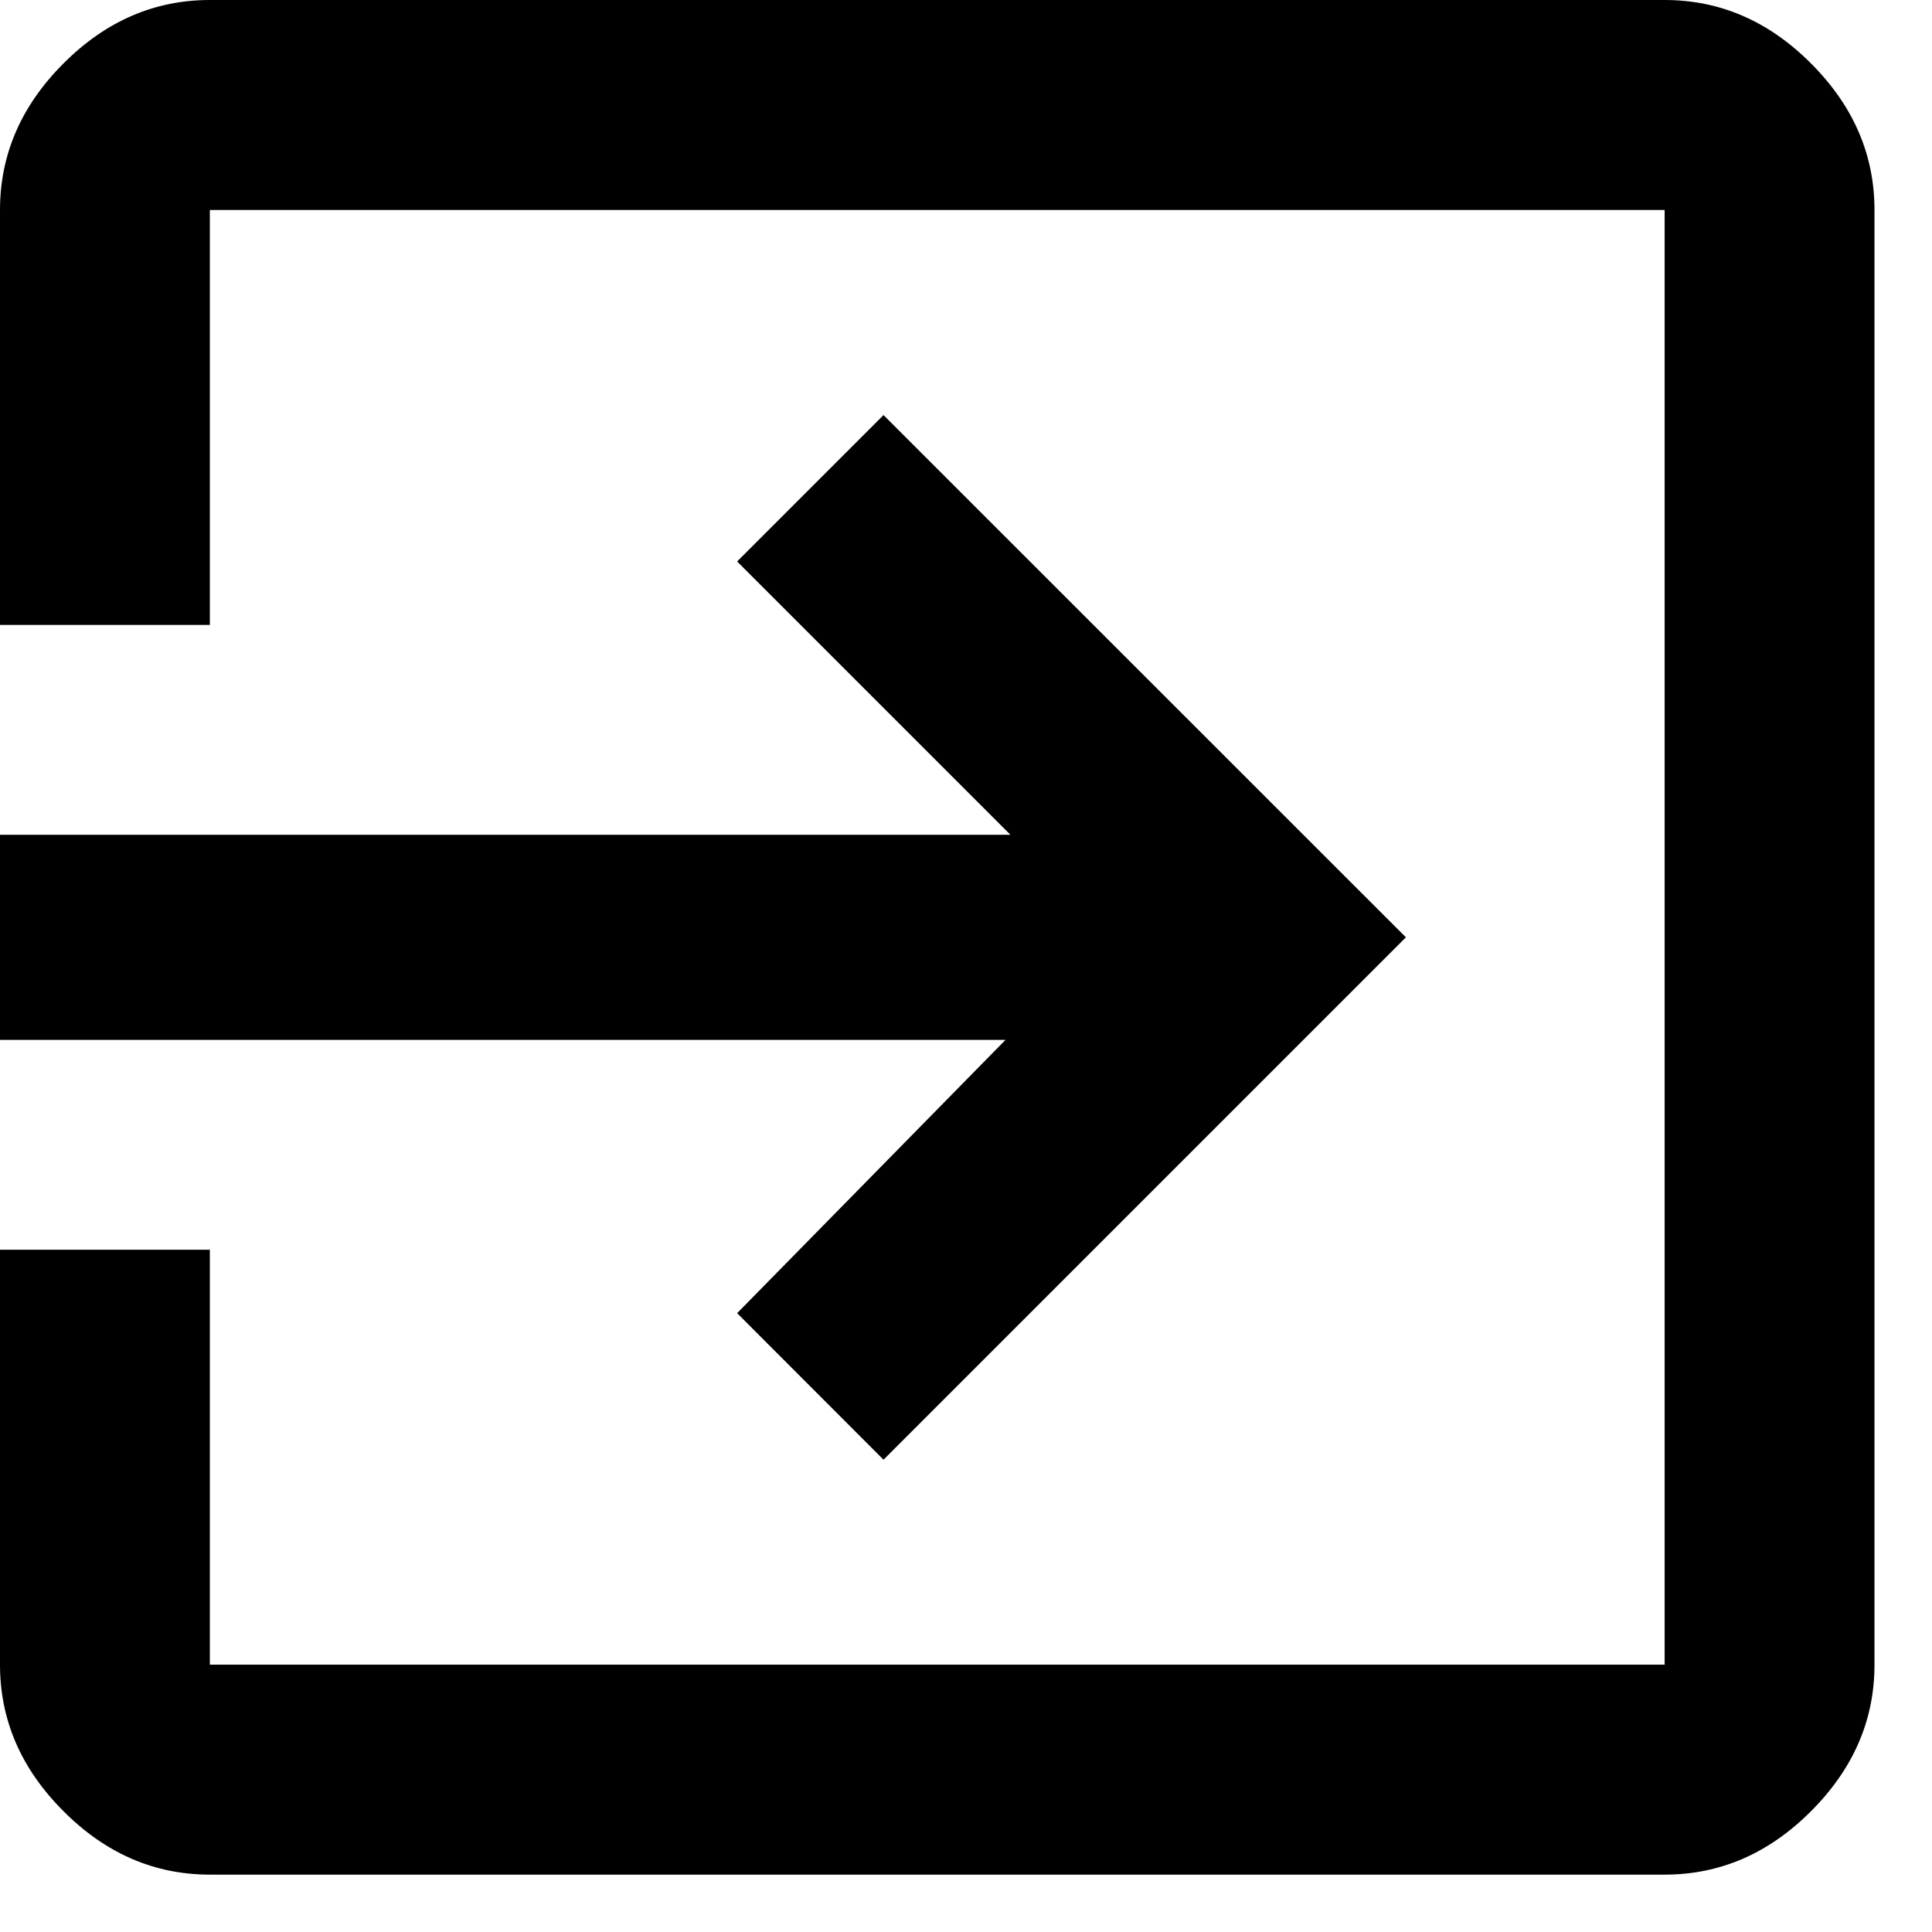
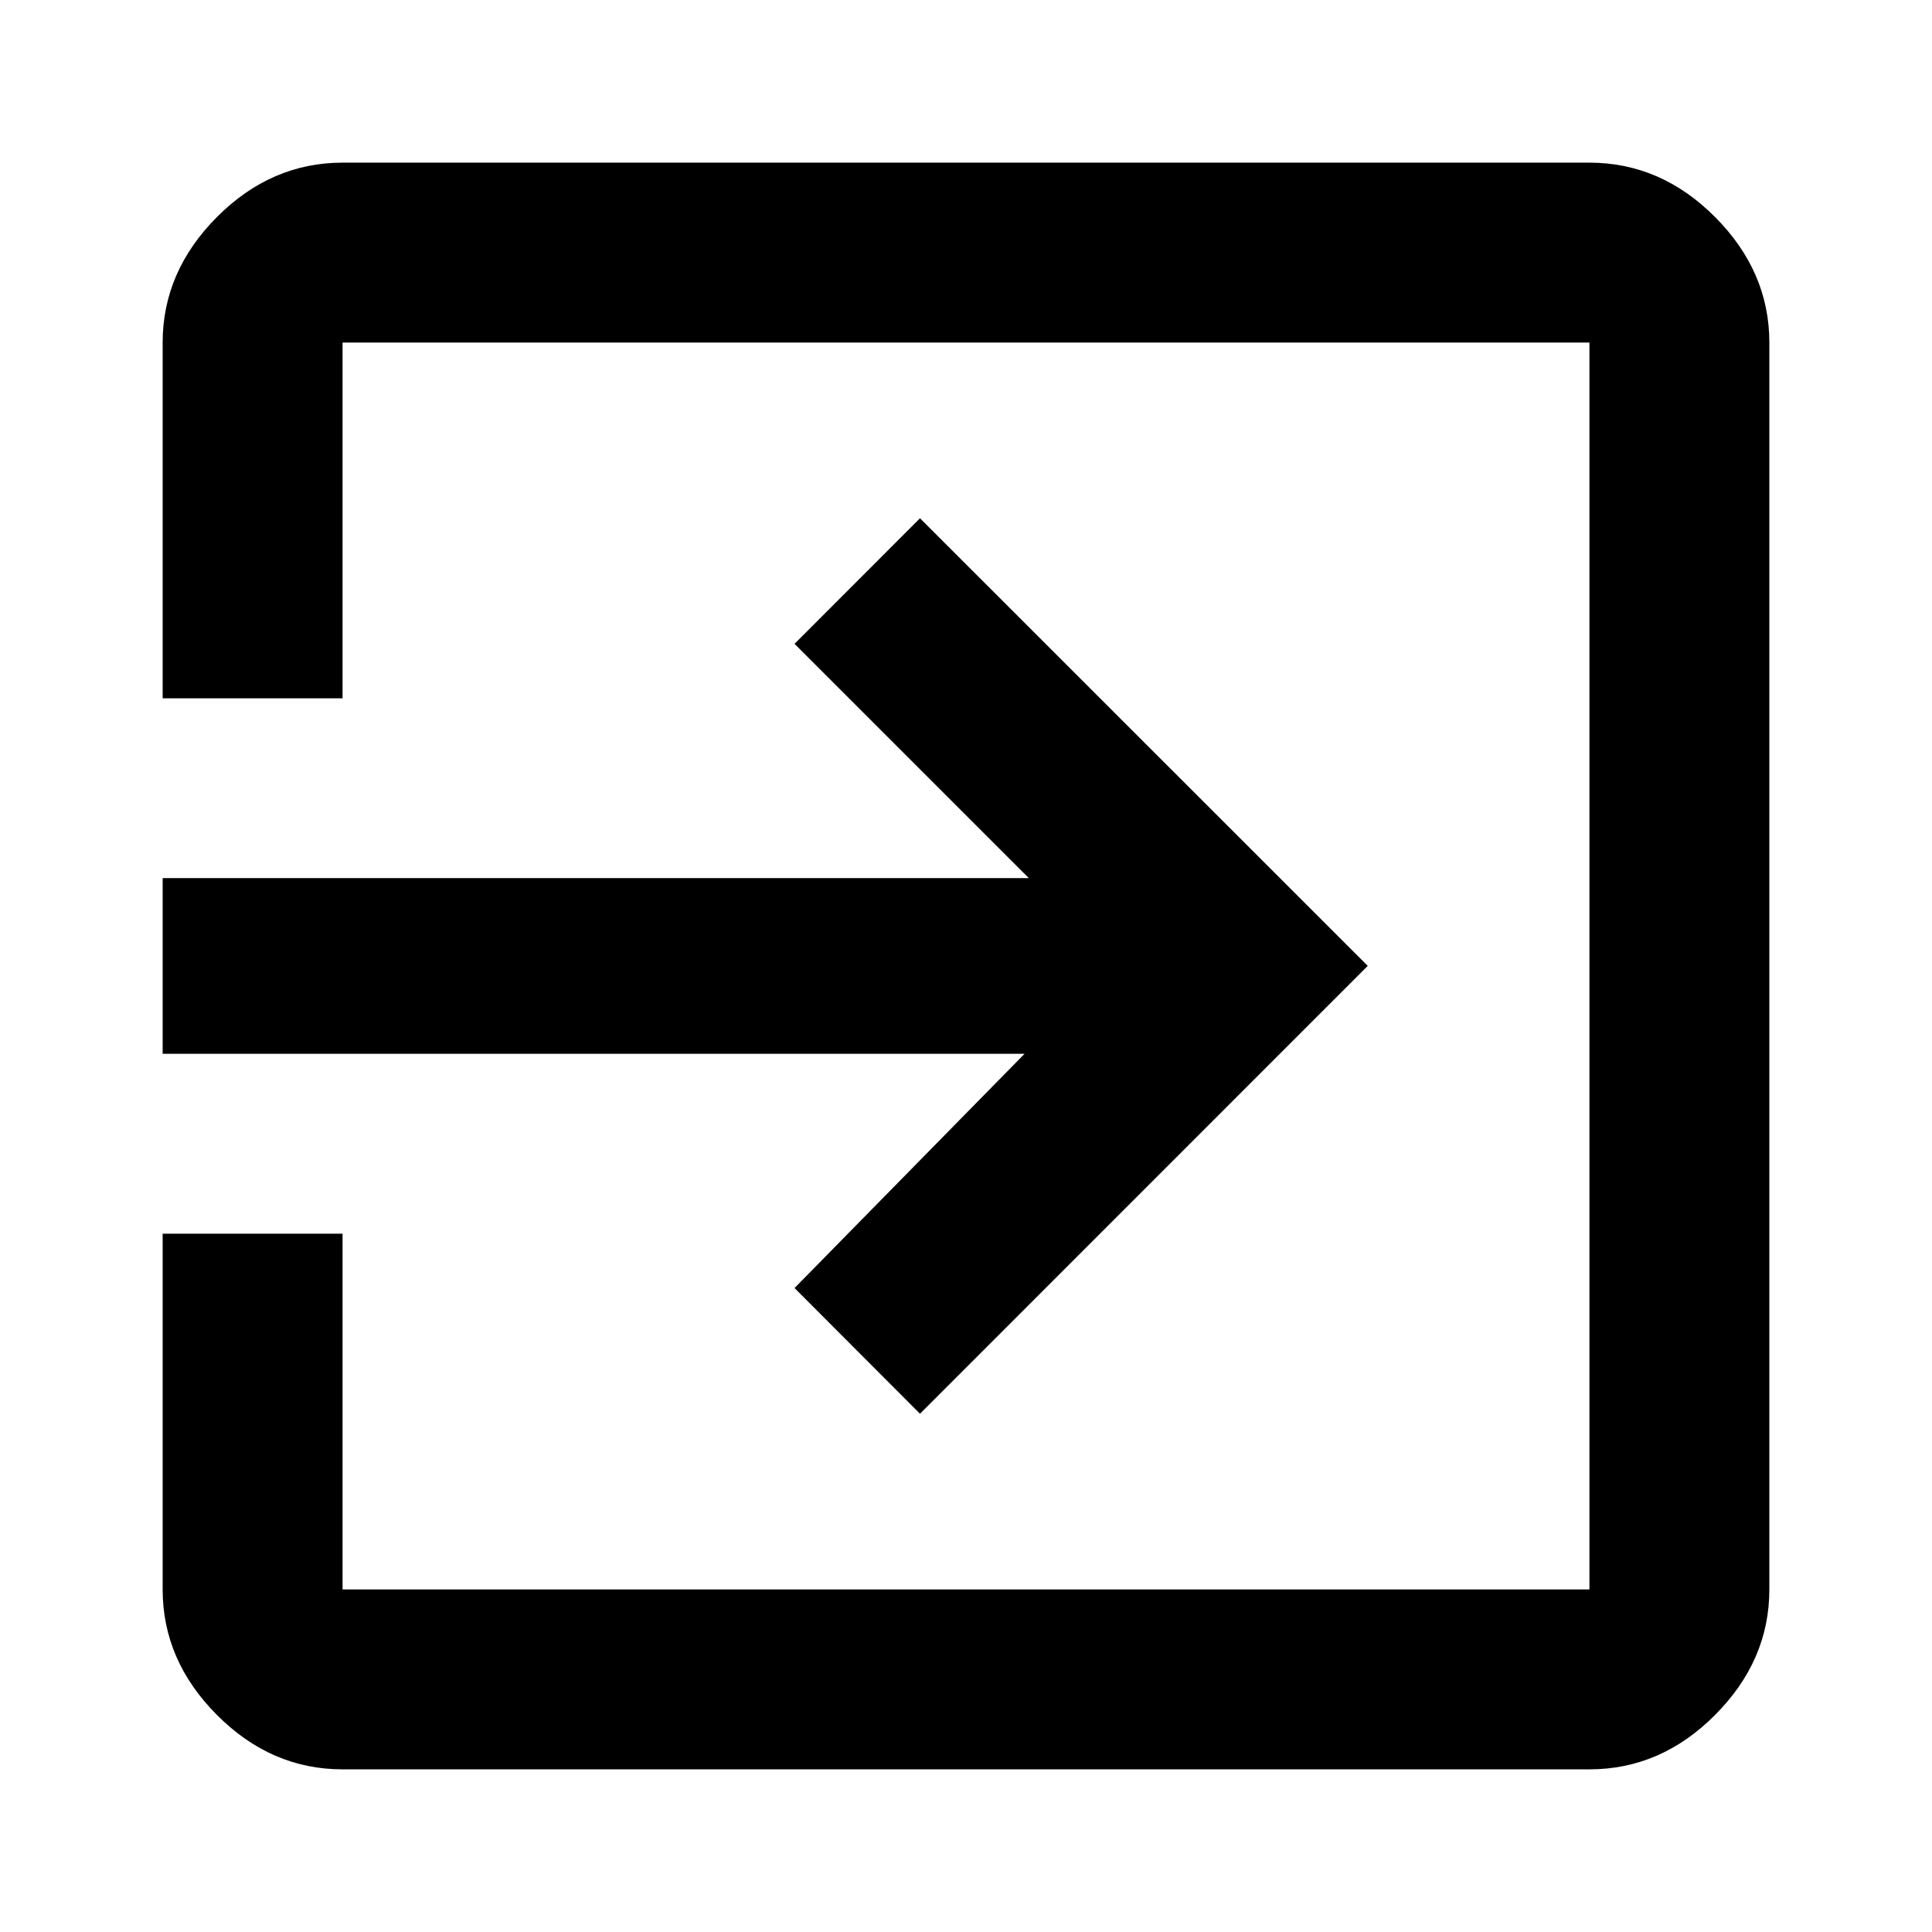
- <svg xmlns="http://www.w3.org/2000/svg" width="13px" height="13px" viewBox="0 0 13 13" version="1.1">
+ <svg xmlns="http://www.w3.org/2000/svg" width="16px" height="16px" viewBox="0 0 16 16" version="1.1">
  <defs />
  <g id="Icons" stroke="none" stroke-width="1" fill="none" fill-rule="evenodd">
    <g id="sign-out" fill="#000000">
-       <path d="M11.201,0 C11.573,0 11.902,0.142 12.186,0.427 C12.471,0.712 12.613,1.041 12.613,1.413 L12.613,11.201 C12.613,11.574 12.471,11.902 12.186,12.187 C11.902,12.472 11.573,12.614 11.201,12.614 L1.412,12.614 C1.04,12.614 0.711,12.472 0.427,12.187 C0.142,11.902 0,11.574 0,11.201 L0,8.409 L1.412,8.409 L1.412,11.201 L11.201,11.201 L11.201,1.413 L1.412,1.413 L1.412,4.205 L0,4.205 L0,1.413 C0,1.041 0.142,0.712 0.427,0.427 C0.711,0.142 1.04,0 1.412,0 L11.201,0 L11.201,0 Z M4.96,8.836 L6.766,6.997 L0,6.997 L0,5.617 L6.799,5.617 L4.96,3.778 L5.945,2.793 L9.46,6.307 L5.945,9.822 L4.96,8.836 L4.96,8.836 Z" id="Imported-Layers" />
+       <path d="M13.163,1.347 C13.556,1.347 13.903,1.496 14.203,1.797 C14.503,2.098 14.653,2.445 14.653,2.837 L14.653,13.163 C14.653,13.556 14.503,13.902 14.203,14.203 C13.903,14.504 13.556,14.653 13.163,14.653 L2.837,14.653 C2.444,14.653 2.097,14.504 1.797,14.203 C1.497,13.902 1.347,13.556 1.347,13.163 L1.347,10.217 L2.837,10.217 L2.837,13.163 L13.163,13.163 L13.163,2.837 L2.837,2.837 L2.837,5.783 L1.347,5.783 L1.347,2.837 C1.347,2.445 1.497,2.098 1.797,1.797 C2.097,1.496 2.444,1.347 2.837,1.347 L13.163,1.347 L13.163,1.347 Z M6.58,10.667 L8.485,8.727 L1.347,8.727 L1.347,7.272 L8.52,7.272 L6.58,5.332 L7.619,4.292 L11.327,7.999 L7.619,11.708 L6.58,10.667 L6.58,10.667 Z" id="Imported-Layers" />
    </g>
  </g>
</svg>
